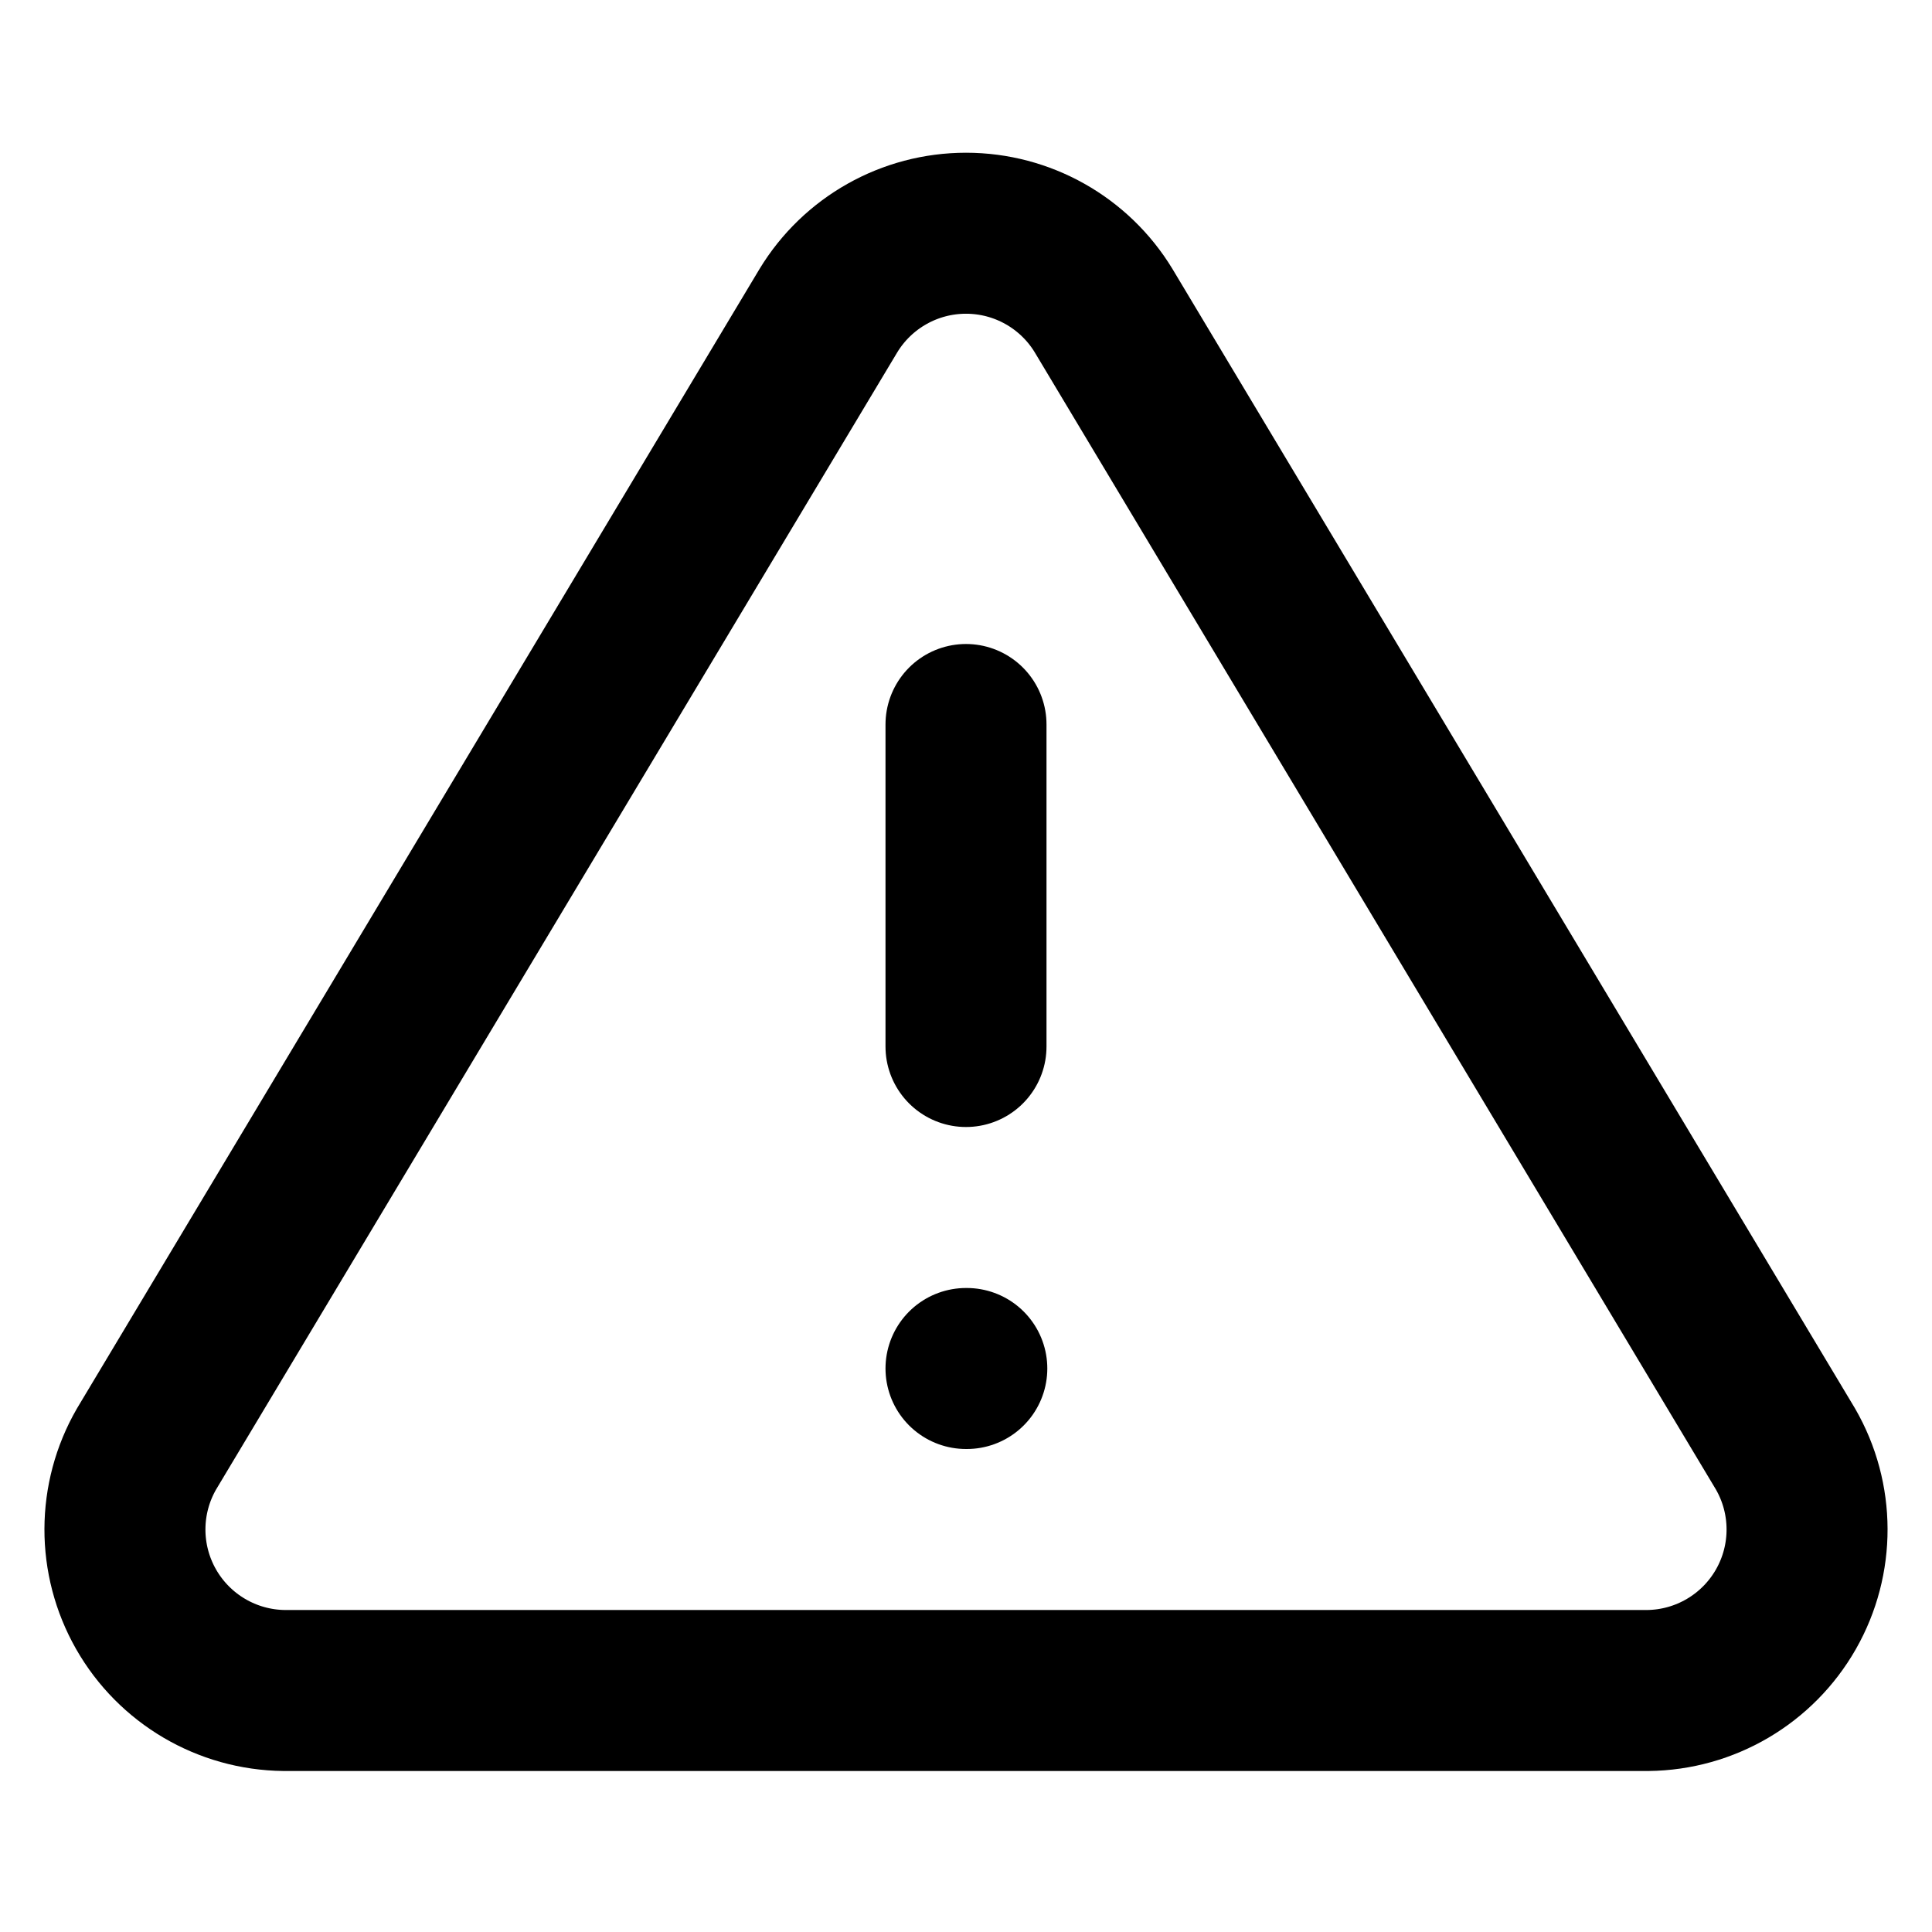
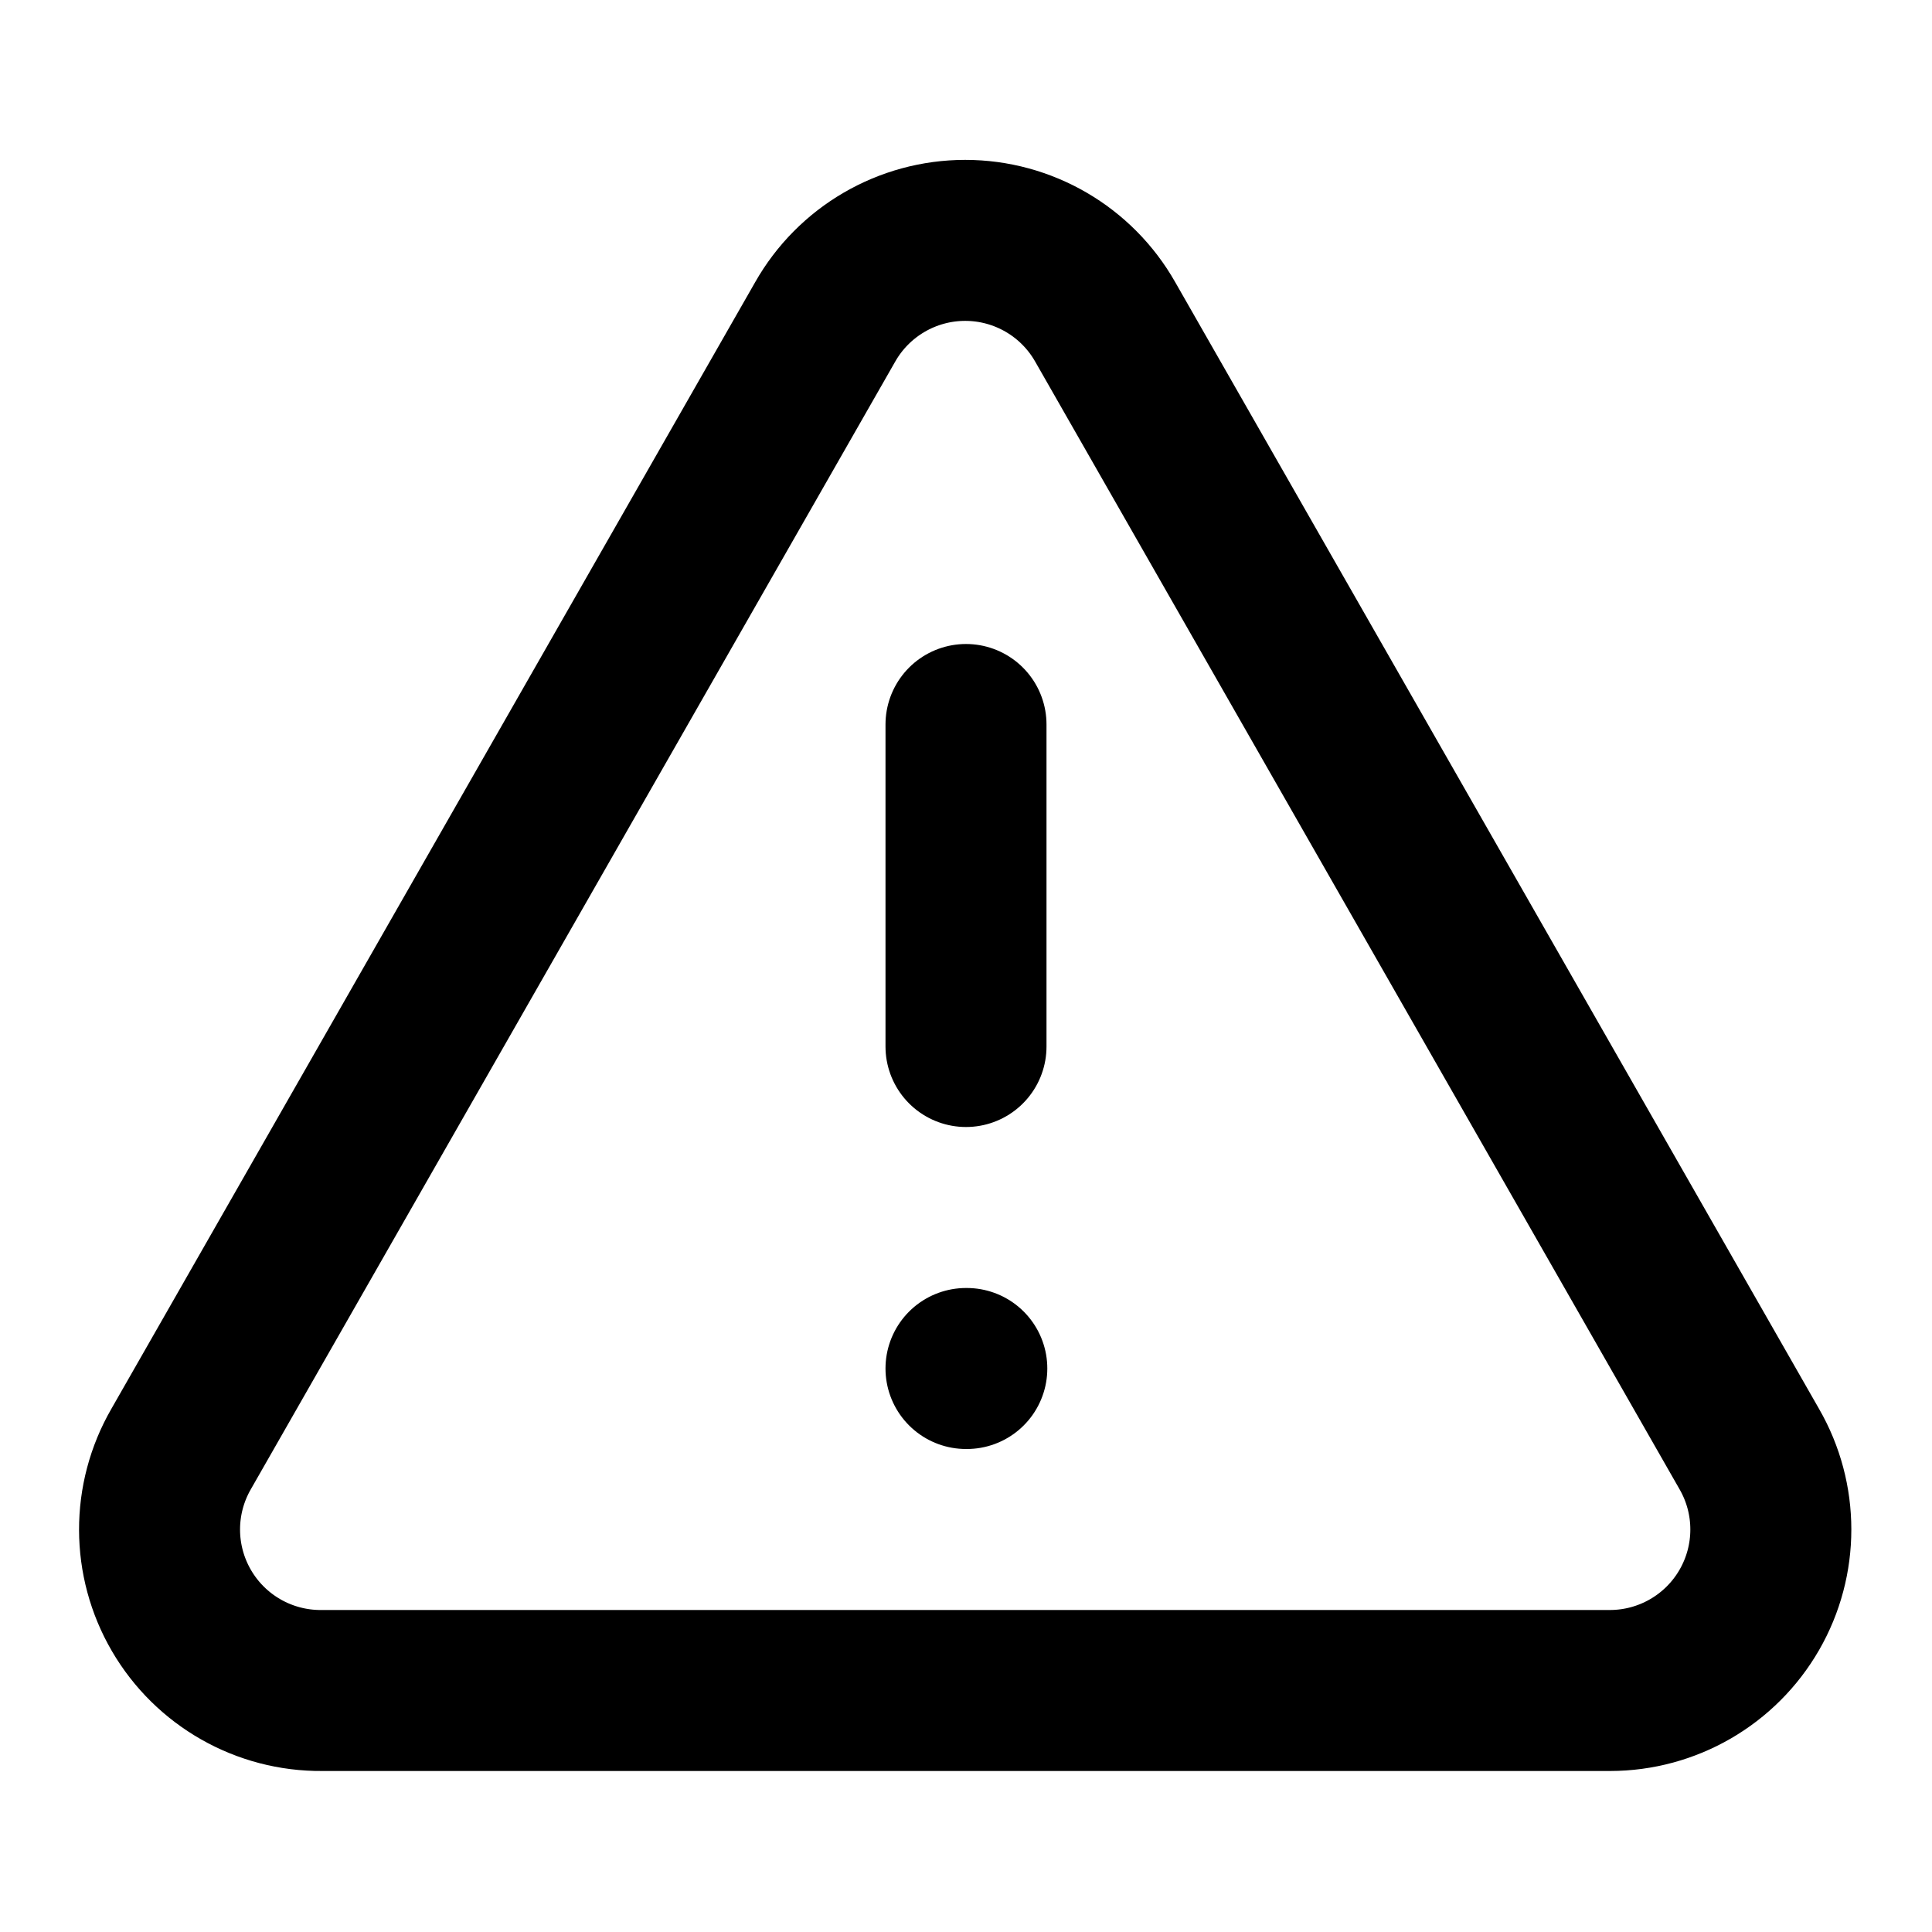
- <svg xmlns="http://www.w3.org/2000/svg" width="24" height="24" viewBox="0 0 24 24" fill="none" stroke="currentColor" stroke-width="2" stroke-linecap="round" stroke-linejoin="round" class="feather feather-alert-triangle">
-   <path d="M10.29 3.86L1.82 18a2 2 0 0 0 1.71 3h16.94a2 2 0 0 0 1.71-3L13.71 3.86a2 2 0 0 0-3.42 0z" />
-   <line x1="12" y1="9" x2="12" y2="13" />
-   <line x1="12" y1="17" x2="12.01" y2="17" />
+ <svg xmlns="http://www.w3.org/2000/svg" class="lucide lucide-triangle-alert" width="24" height="24" viewBox="0 0 24 24" fill="none" stroke="currentColor" stroke-width="2" stroke-linecap="round" stroke-linejoin="round">
+   <path d="m21.73 18-8-14a2 2 0 0 0-3.48 0l-8 14A2 2 0 0 0 4 21h16a2 2 0 0 0 1.73-3" />
+   <path d="M12 9v4" />
+   <path d="M12 17h.01" />
</svg>
